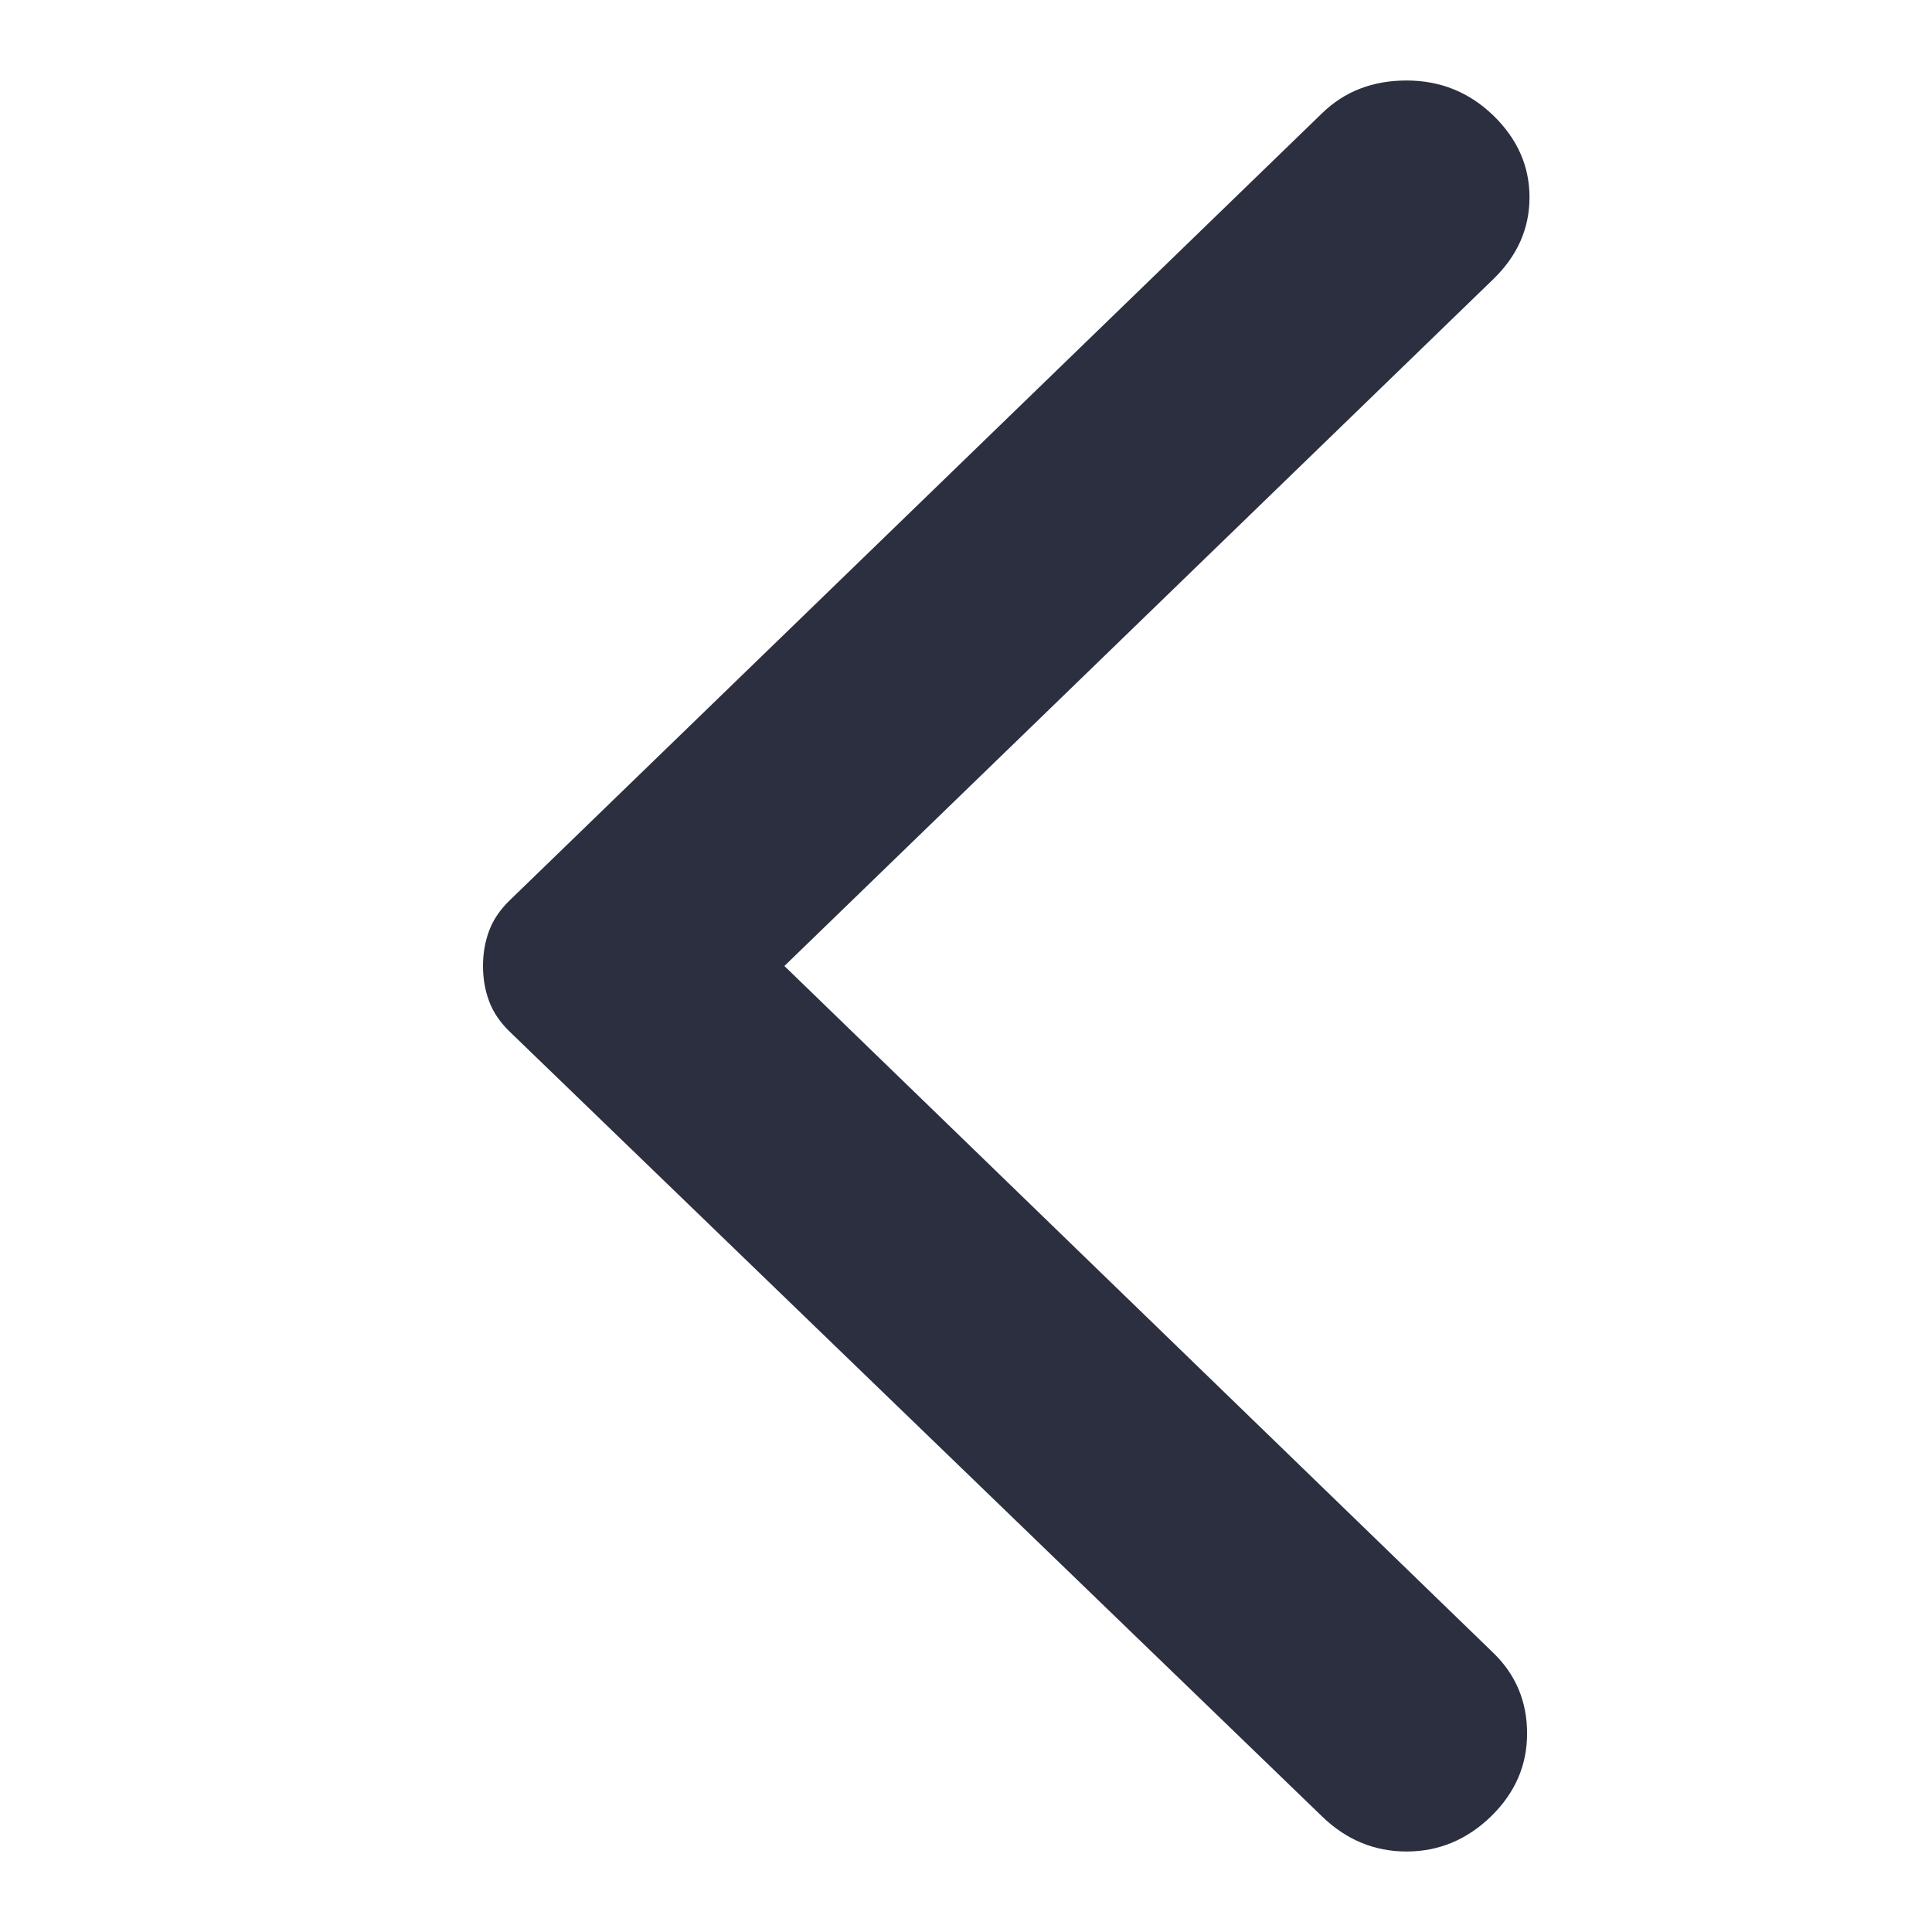
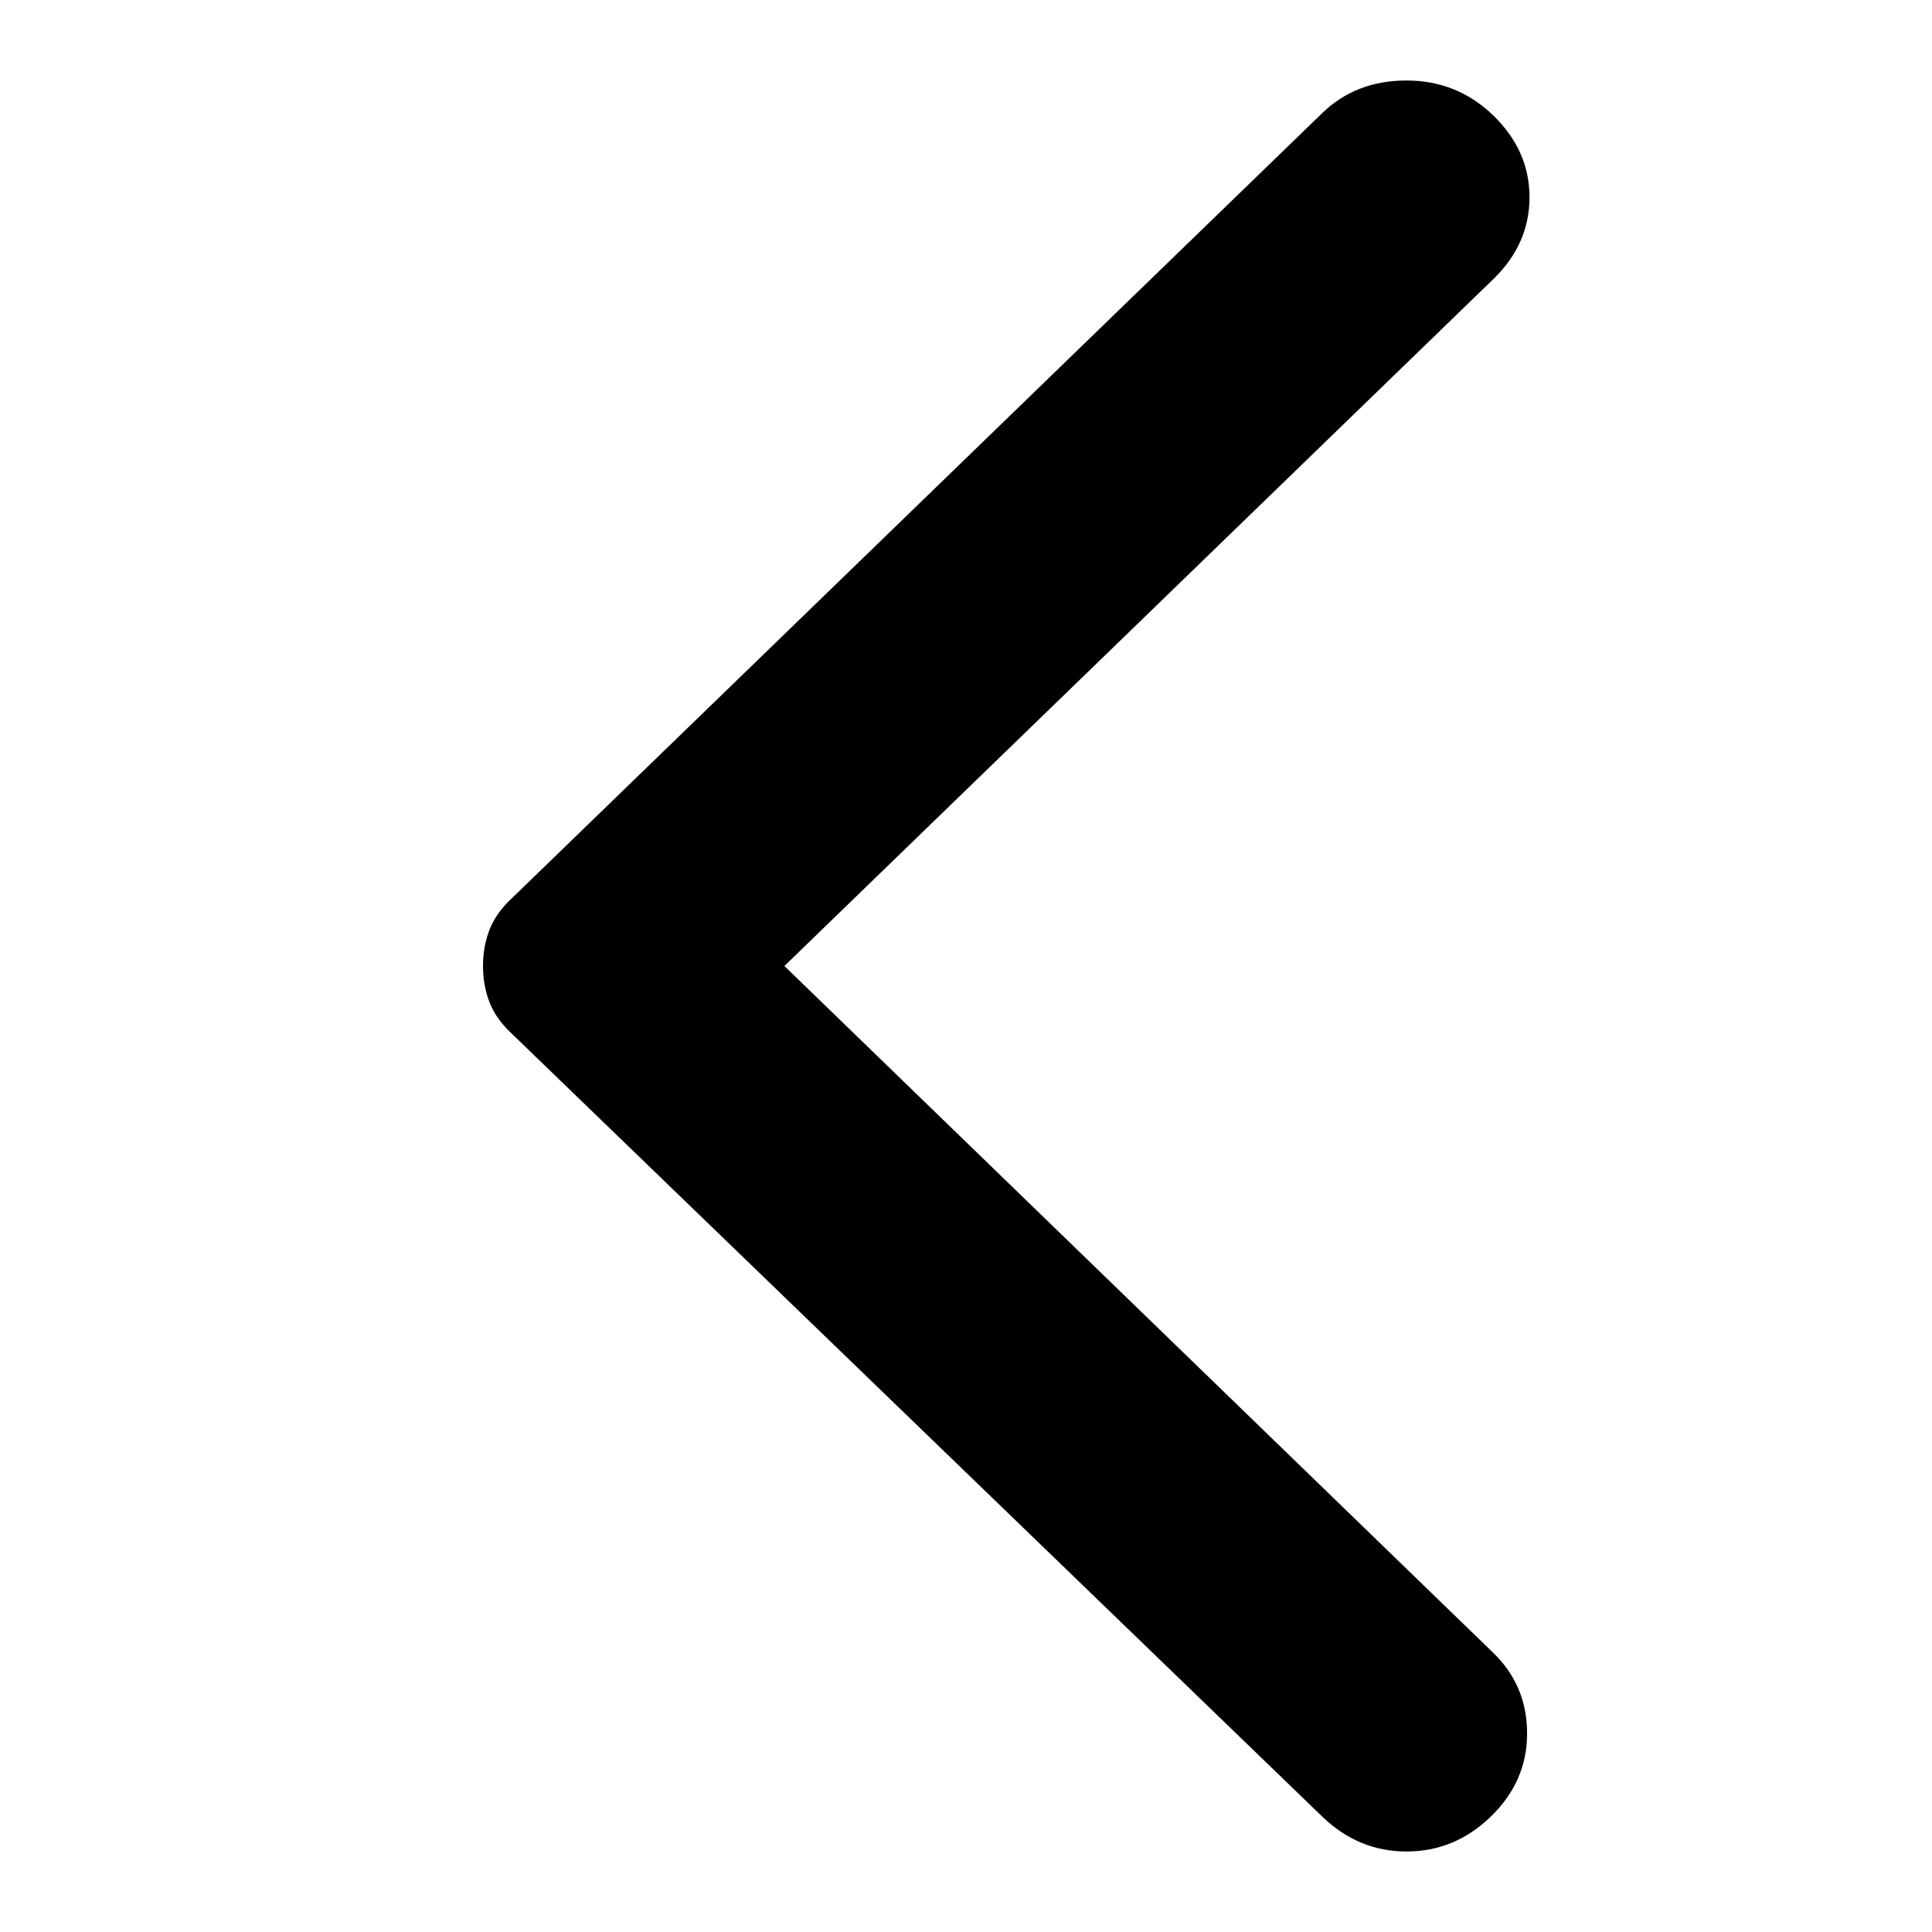
- <svg xmlns="http://www.w3.org/2000/svg" width="24" height="24" viewBox="0 0 24 24" fill="none">
-   <path d="M16.424 22.565L6.329 12.813C6.21 12.697 6.125 12.571 6.075 12.435C6.025 12.3 6 12.155 6 12C6 11.845 6.025 11.7 6.075 11.565C6.125 11.429 6.21 11.303 6.329 11.187L16.424 1.406C16.703 1.135 17.053 1 17.472 1C17.892 1 18.251 1.145 18.551 1.435C18.85 1.726 19 2.064 19 2.451C19 2.838 18.85 3.177 18.551 3.467L9.744 12L18.551 20.533C18.83 20.804 18.97 21.137 18.97 21.534C18.97 21.931 18.82 22.274 18.521 22.565C18.221 22.855 17.872 23 17.472 23C17.073 23 16.724 22.855 16.424 22.565Z" fill="#2B2F40" />
+ <svg xmlns="http://www.w3.org/2000/svg" width="24" height="24" viewBox="0 0 24 24">
+   <path d="M16.424 22.565L6.329 12.813C6.21 12.697 6.125 12.571 6.075 12.435C6.025 12.3 6 12.155 6 12C6 11.845 6.025 11.7 6.075 11.565C6.125 11.429 6.21 11.303 6.329 11.187L16.424 1.406C16.703 1.135 17.053 1 17.472 1C17.892 1 18.251 1.145 18.551 1.435C18.85 1.726 19 2.064 19 2.451C19 2.838 18.85 3.177 18.551 3.467L9.744 12L18.551 20.533C18.83 20.804 18.97 21.137 18.97 21.534C18.97 21.931 18.82 22.274 18.521 22.565C18.221 22.855 17.872 23 17.472 23C17.073 23 16.724 22.855 16.424 22.565Z" />
</svg>
